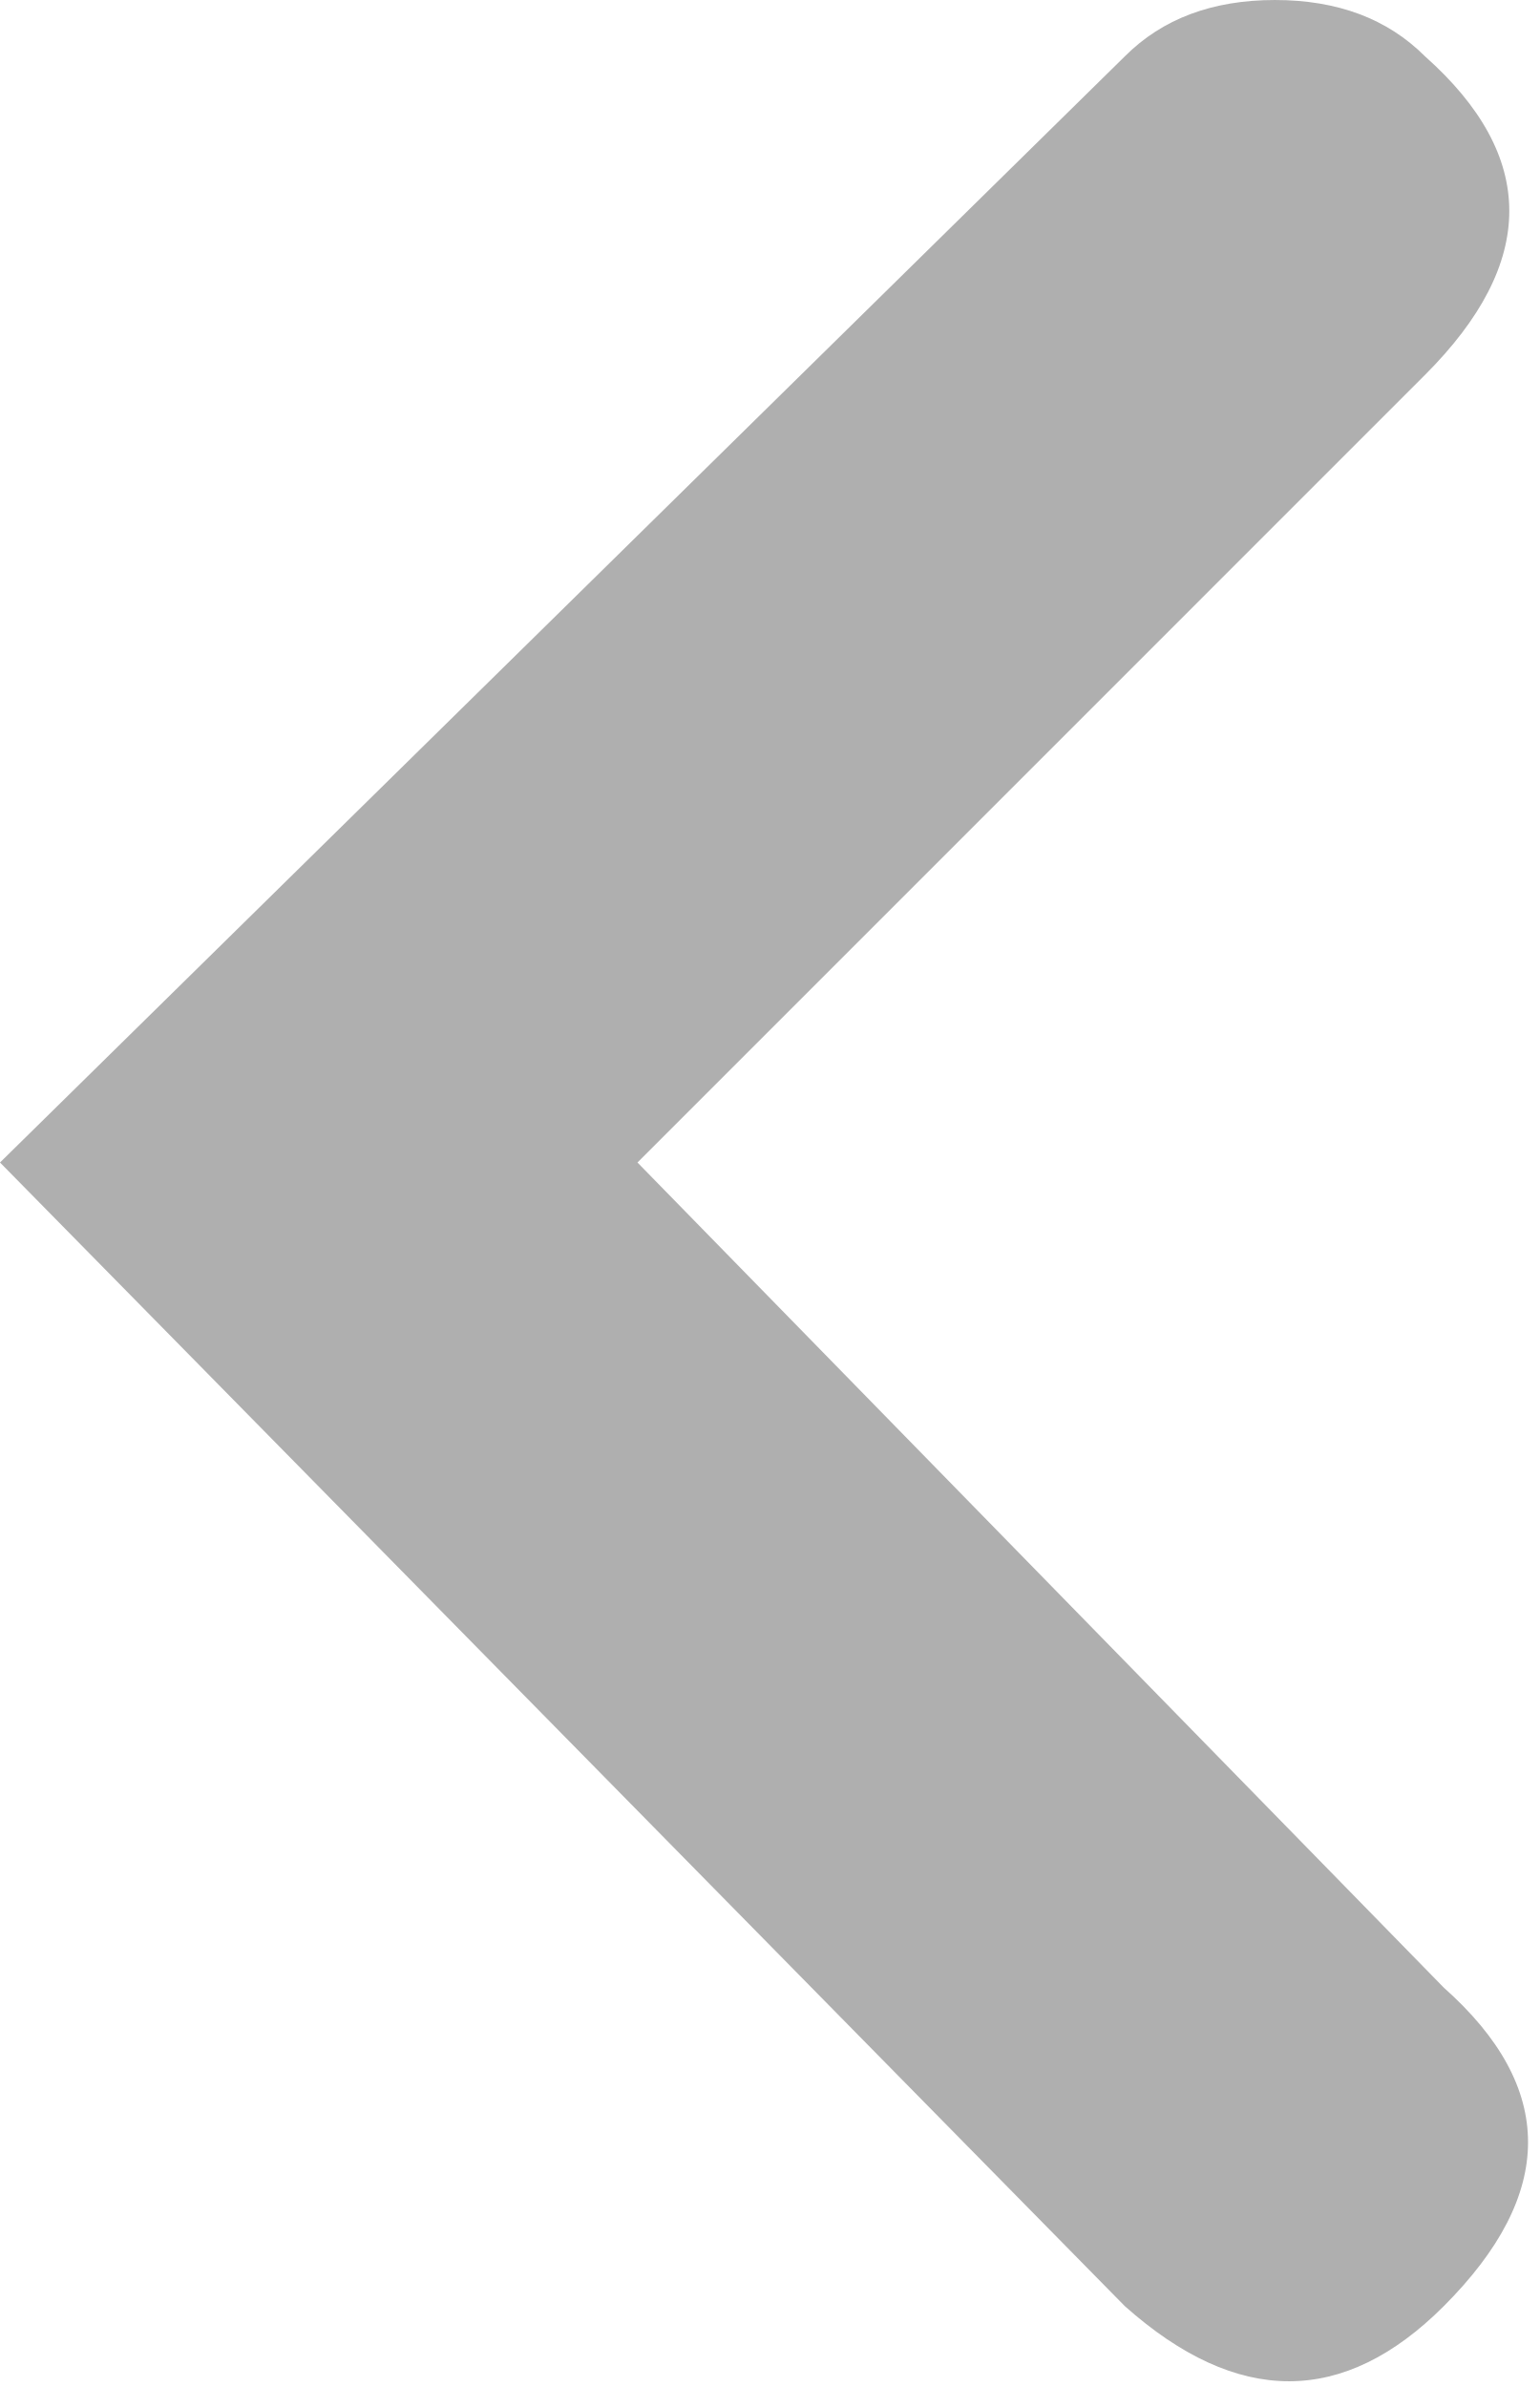
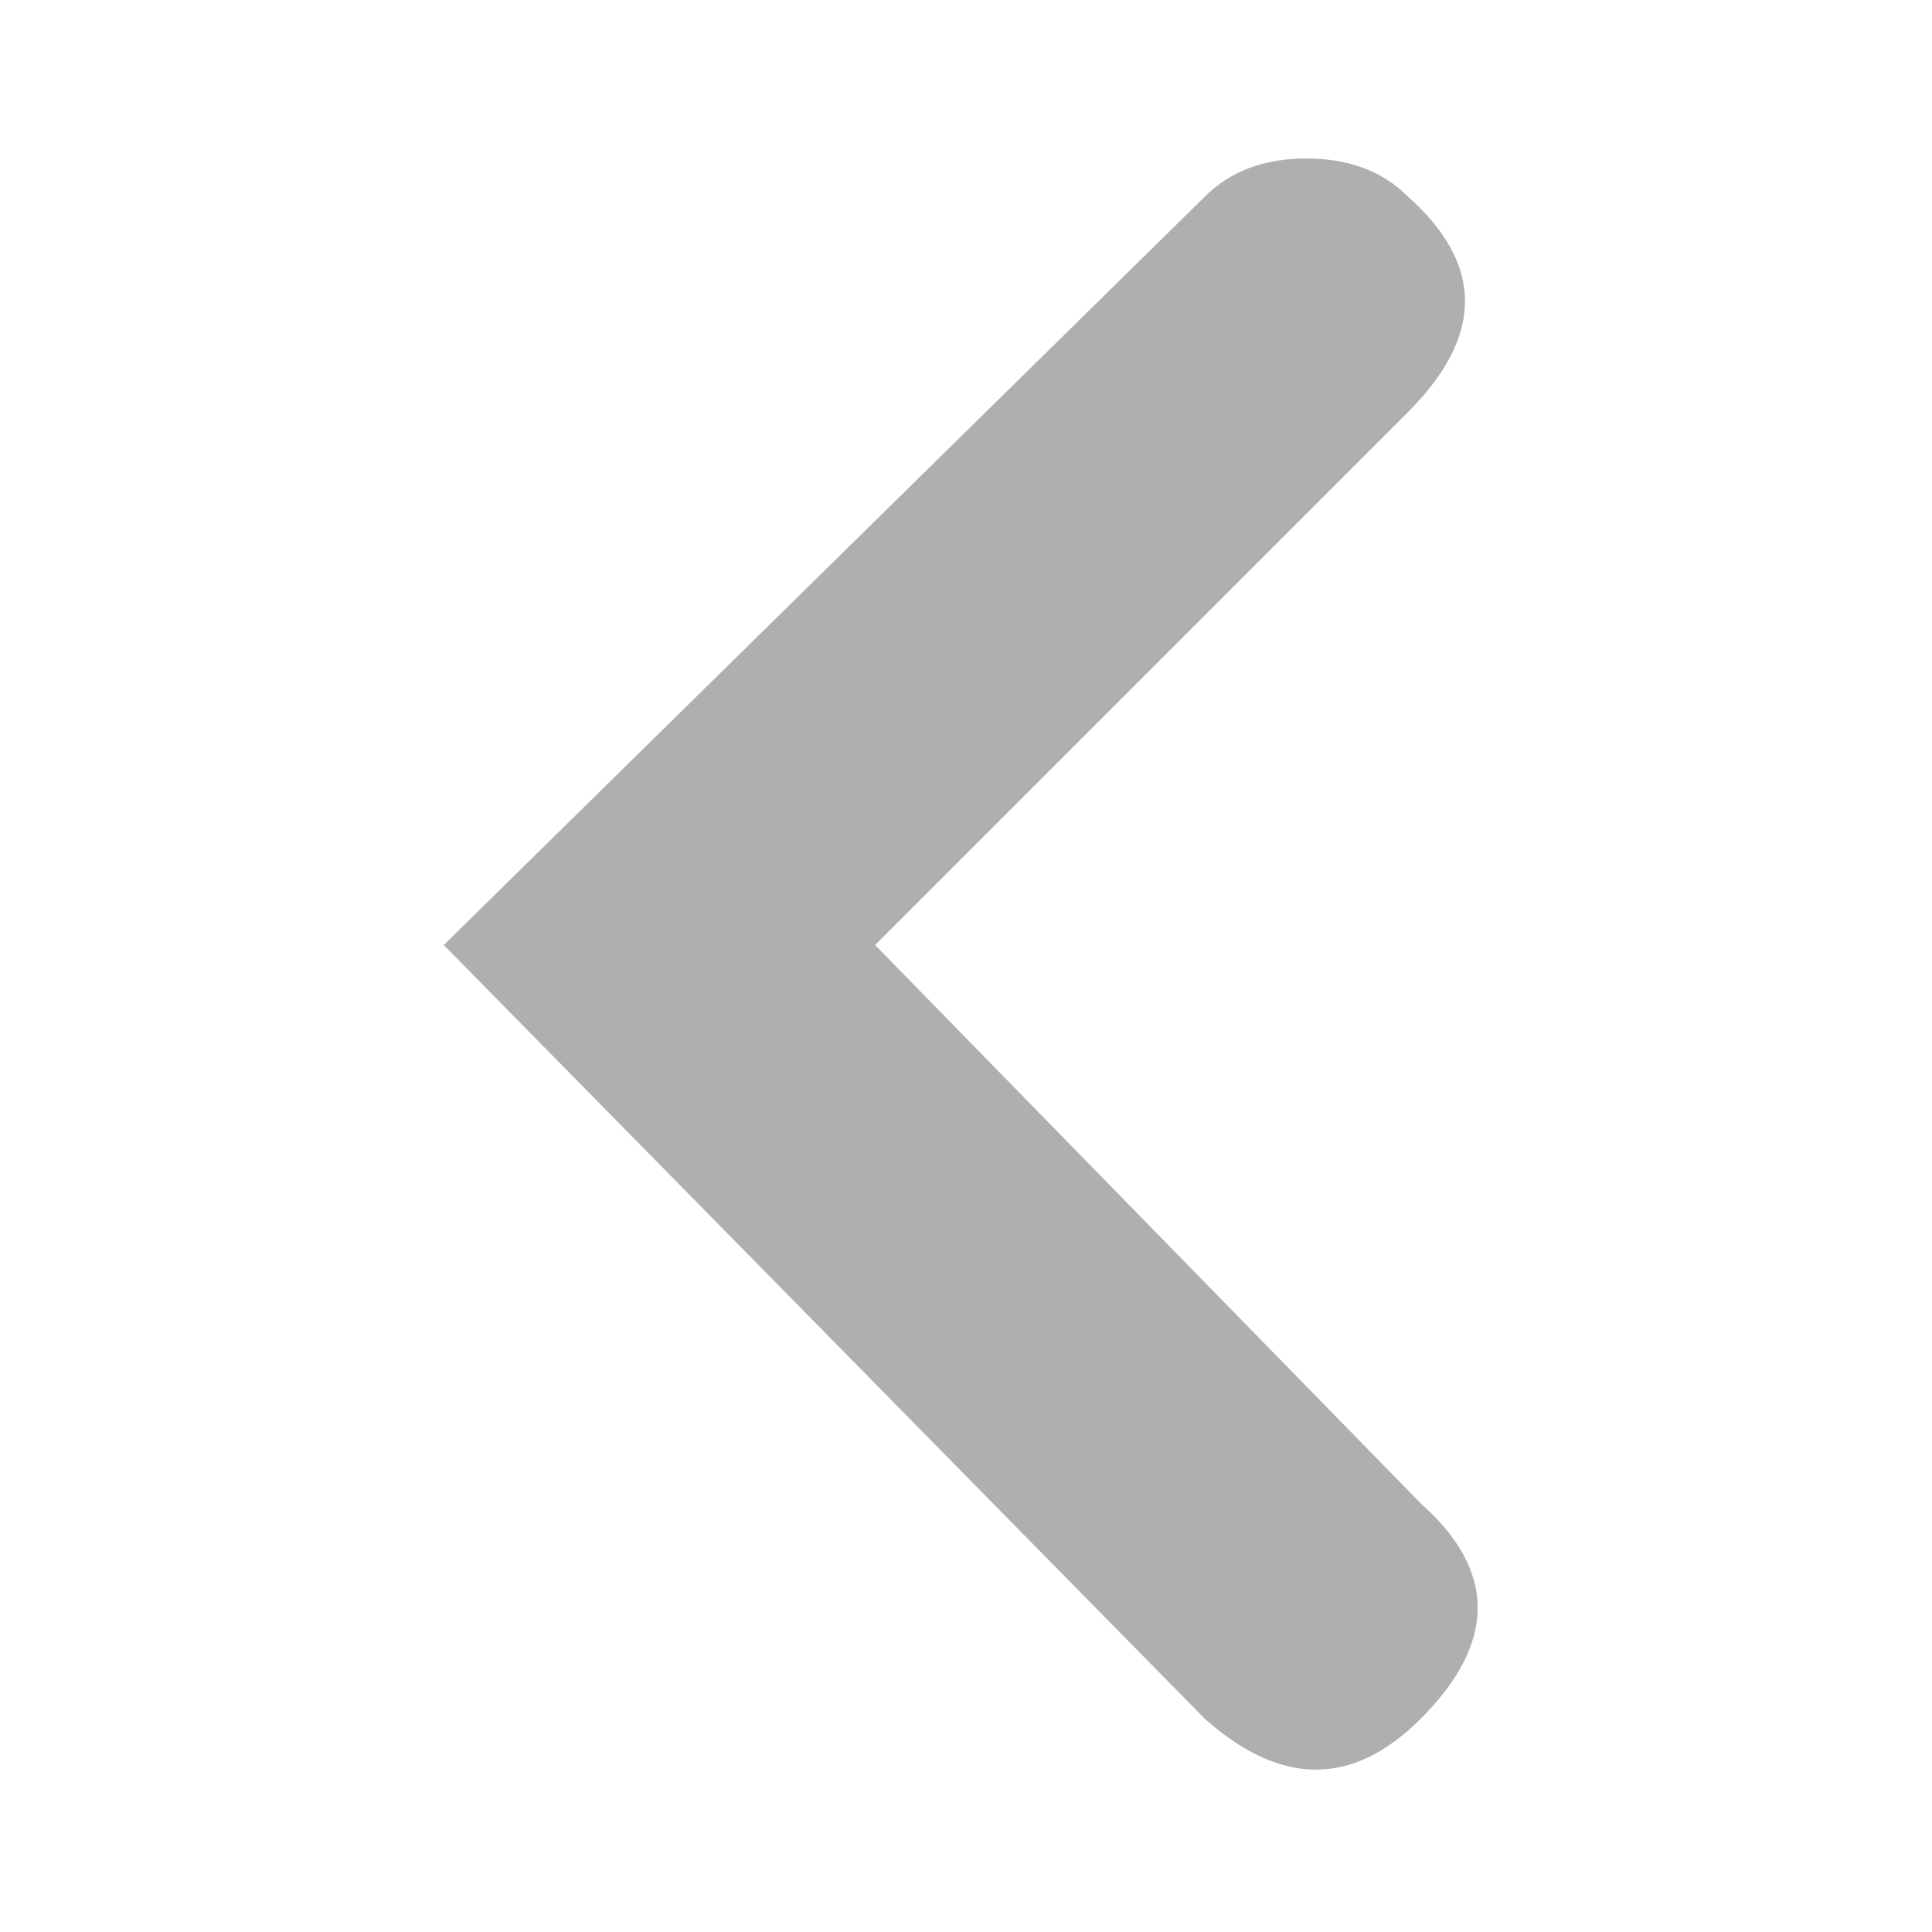
- <svg xmlns="http://www.w3.org/2000/svg" width="69px" height="107px" viewBox="0 0 69 107" version="1.1">
+ <svg xmlns="http://www.w3.org/2000/svg" width="128px" height="128px" viewBox="0 0 128 128" version="1.1">
  <defs />
  <g id="Icons" stroke="none" stroke-width="1" fill="none" fill-rule="evenodd">
-     <g id="Tool-Icons" transform="translate(-2009, -1333)" fill="#AFAFAF">
+     <g id="Tool-Icons" transform="translate(-1979.6, -1322.5)" fill="#AFAFAF">
      <g id="back-icon" transform="translate(2009, 1333)">
        <path d="M11.347,106.742 C8.545,106.742 6.304,105.902 4.623,104.221 C-0.42,99.738 -0.42,94.975 4.623,89.933 L39.923,54.632 L3.782,17.65 C-1.261,13.168 -1.261,8.405 3.782,3.362 C8.265,-1.121 13.028,-1.121 18.071,3.362 L68.5,54.632 L18.071,104.221 C16.39,105.902 14.148,106.742 11.347,106.742 Z" id="B" transform="translate(34.25001, 53.37117) rotate(180) translate(-34.25001, -53.37117) " />
      </g>
    </g>
  </g>
</svg>
